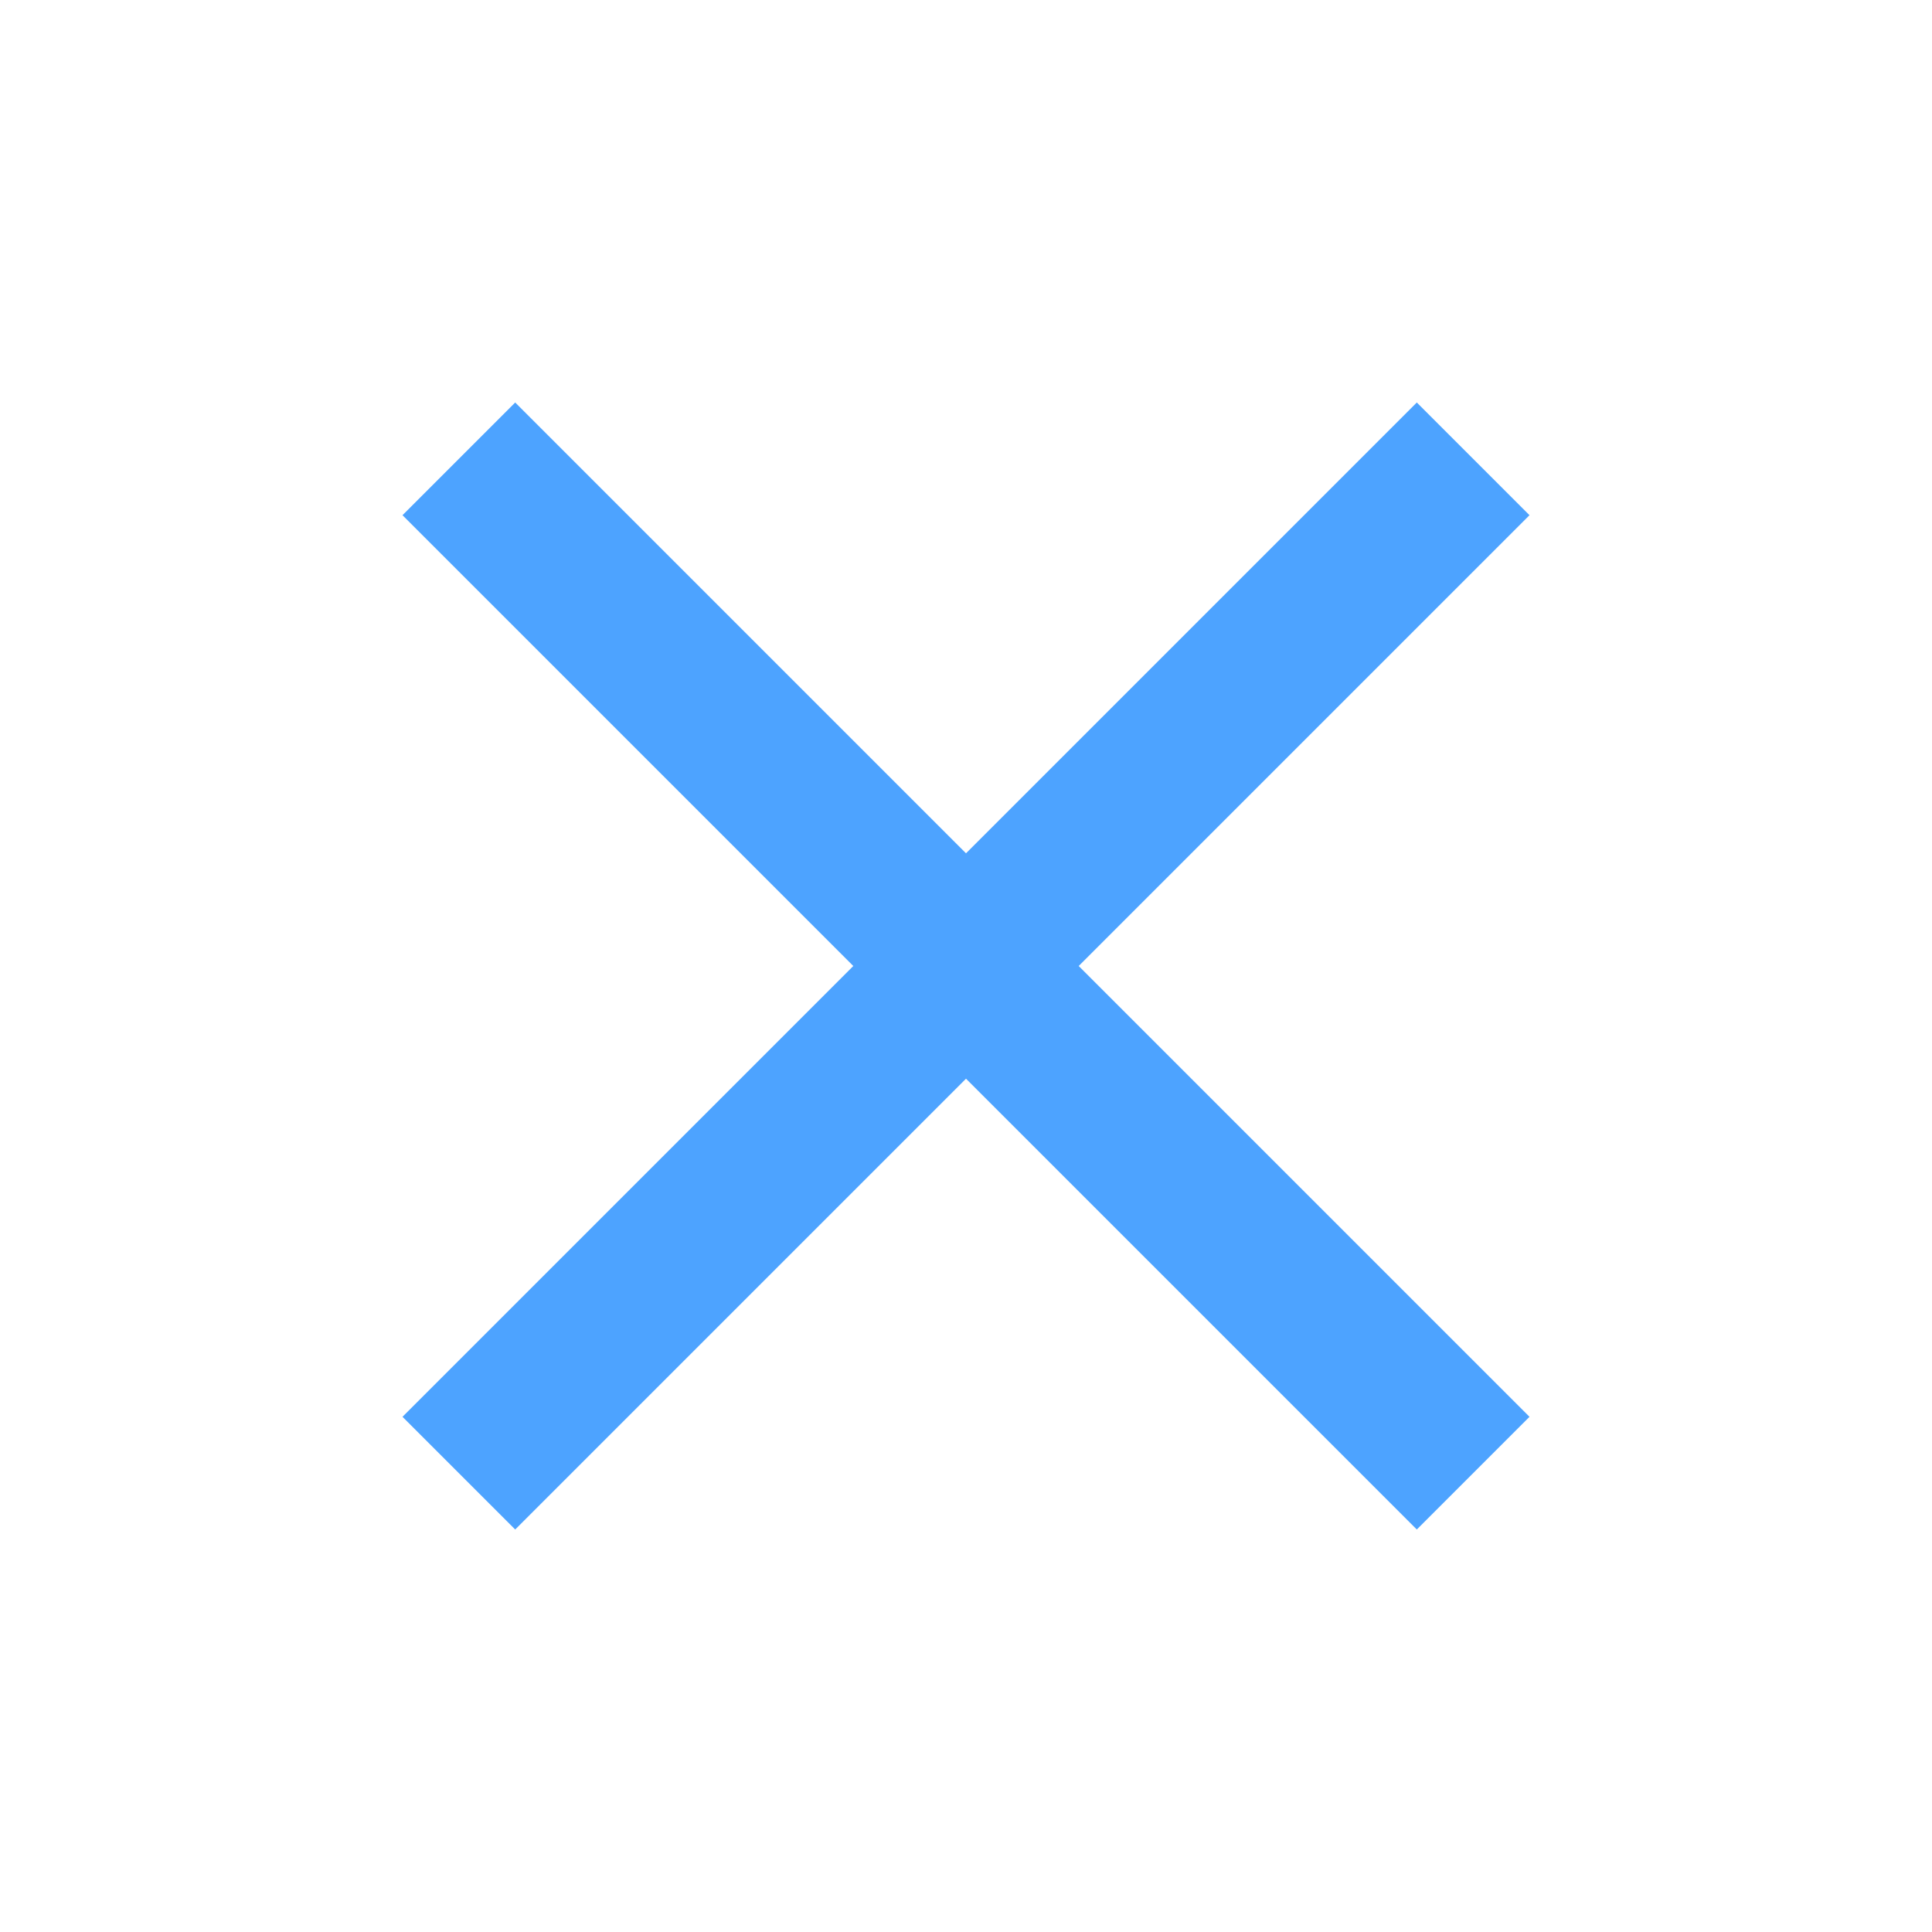
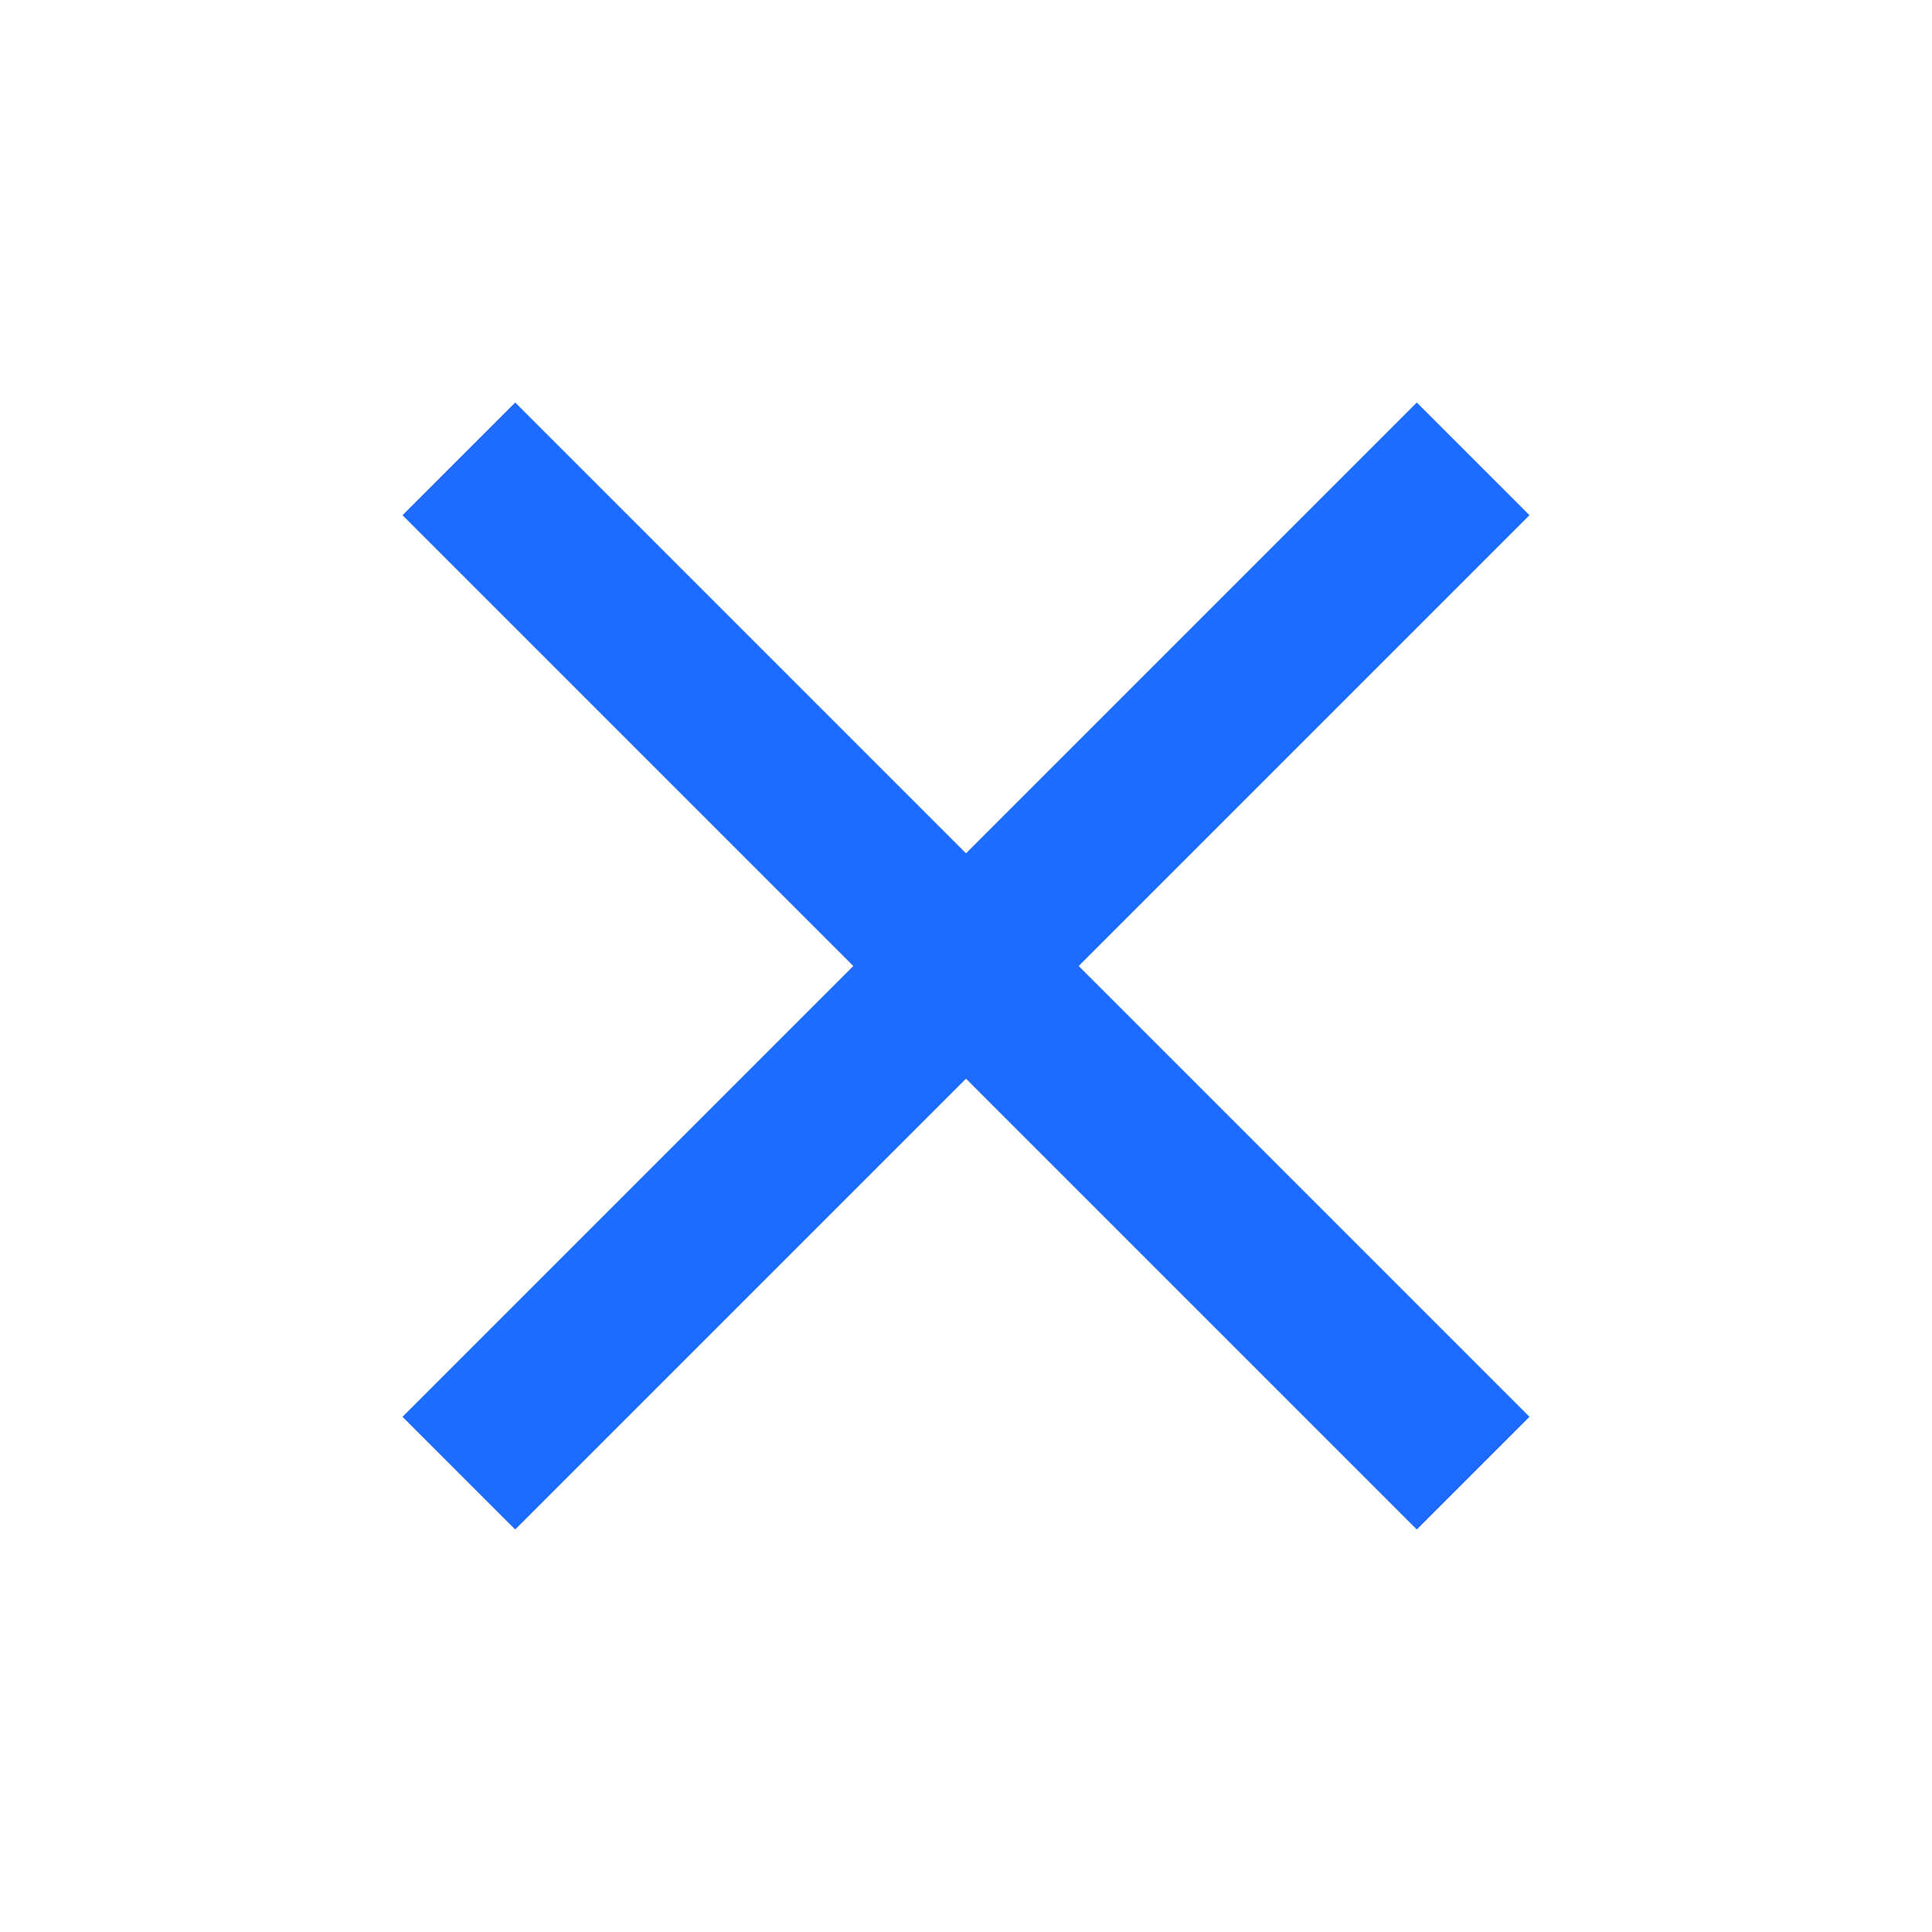
- <svg xmlns="http://www.w3.org/2000/svg" height="24px" viewBox="0 -960 960 960" width="24px" fill="#4DA3FF">
+ <svg xmlns="http://www.w3.org/2000/svg" height="24px" viewBox="0 -960 960 960" width="24px" fill="#1E6BFF">
  <path d="m256-200-56-56 224-224-224-224 56-56 224 224 224-224 56 56-224 224 224 224-56 56-224-224-224 224Z" />
</svg>
